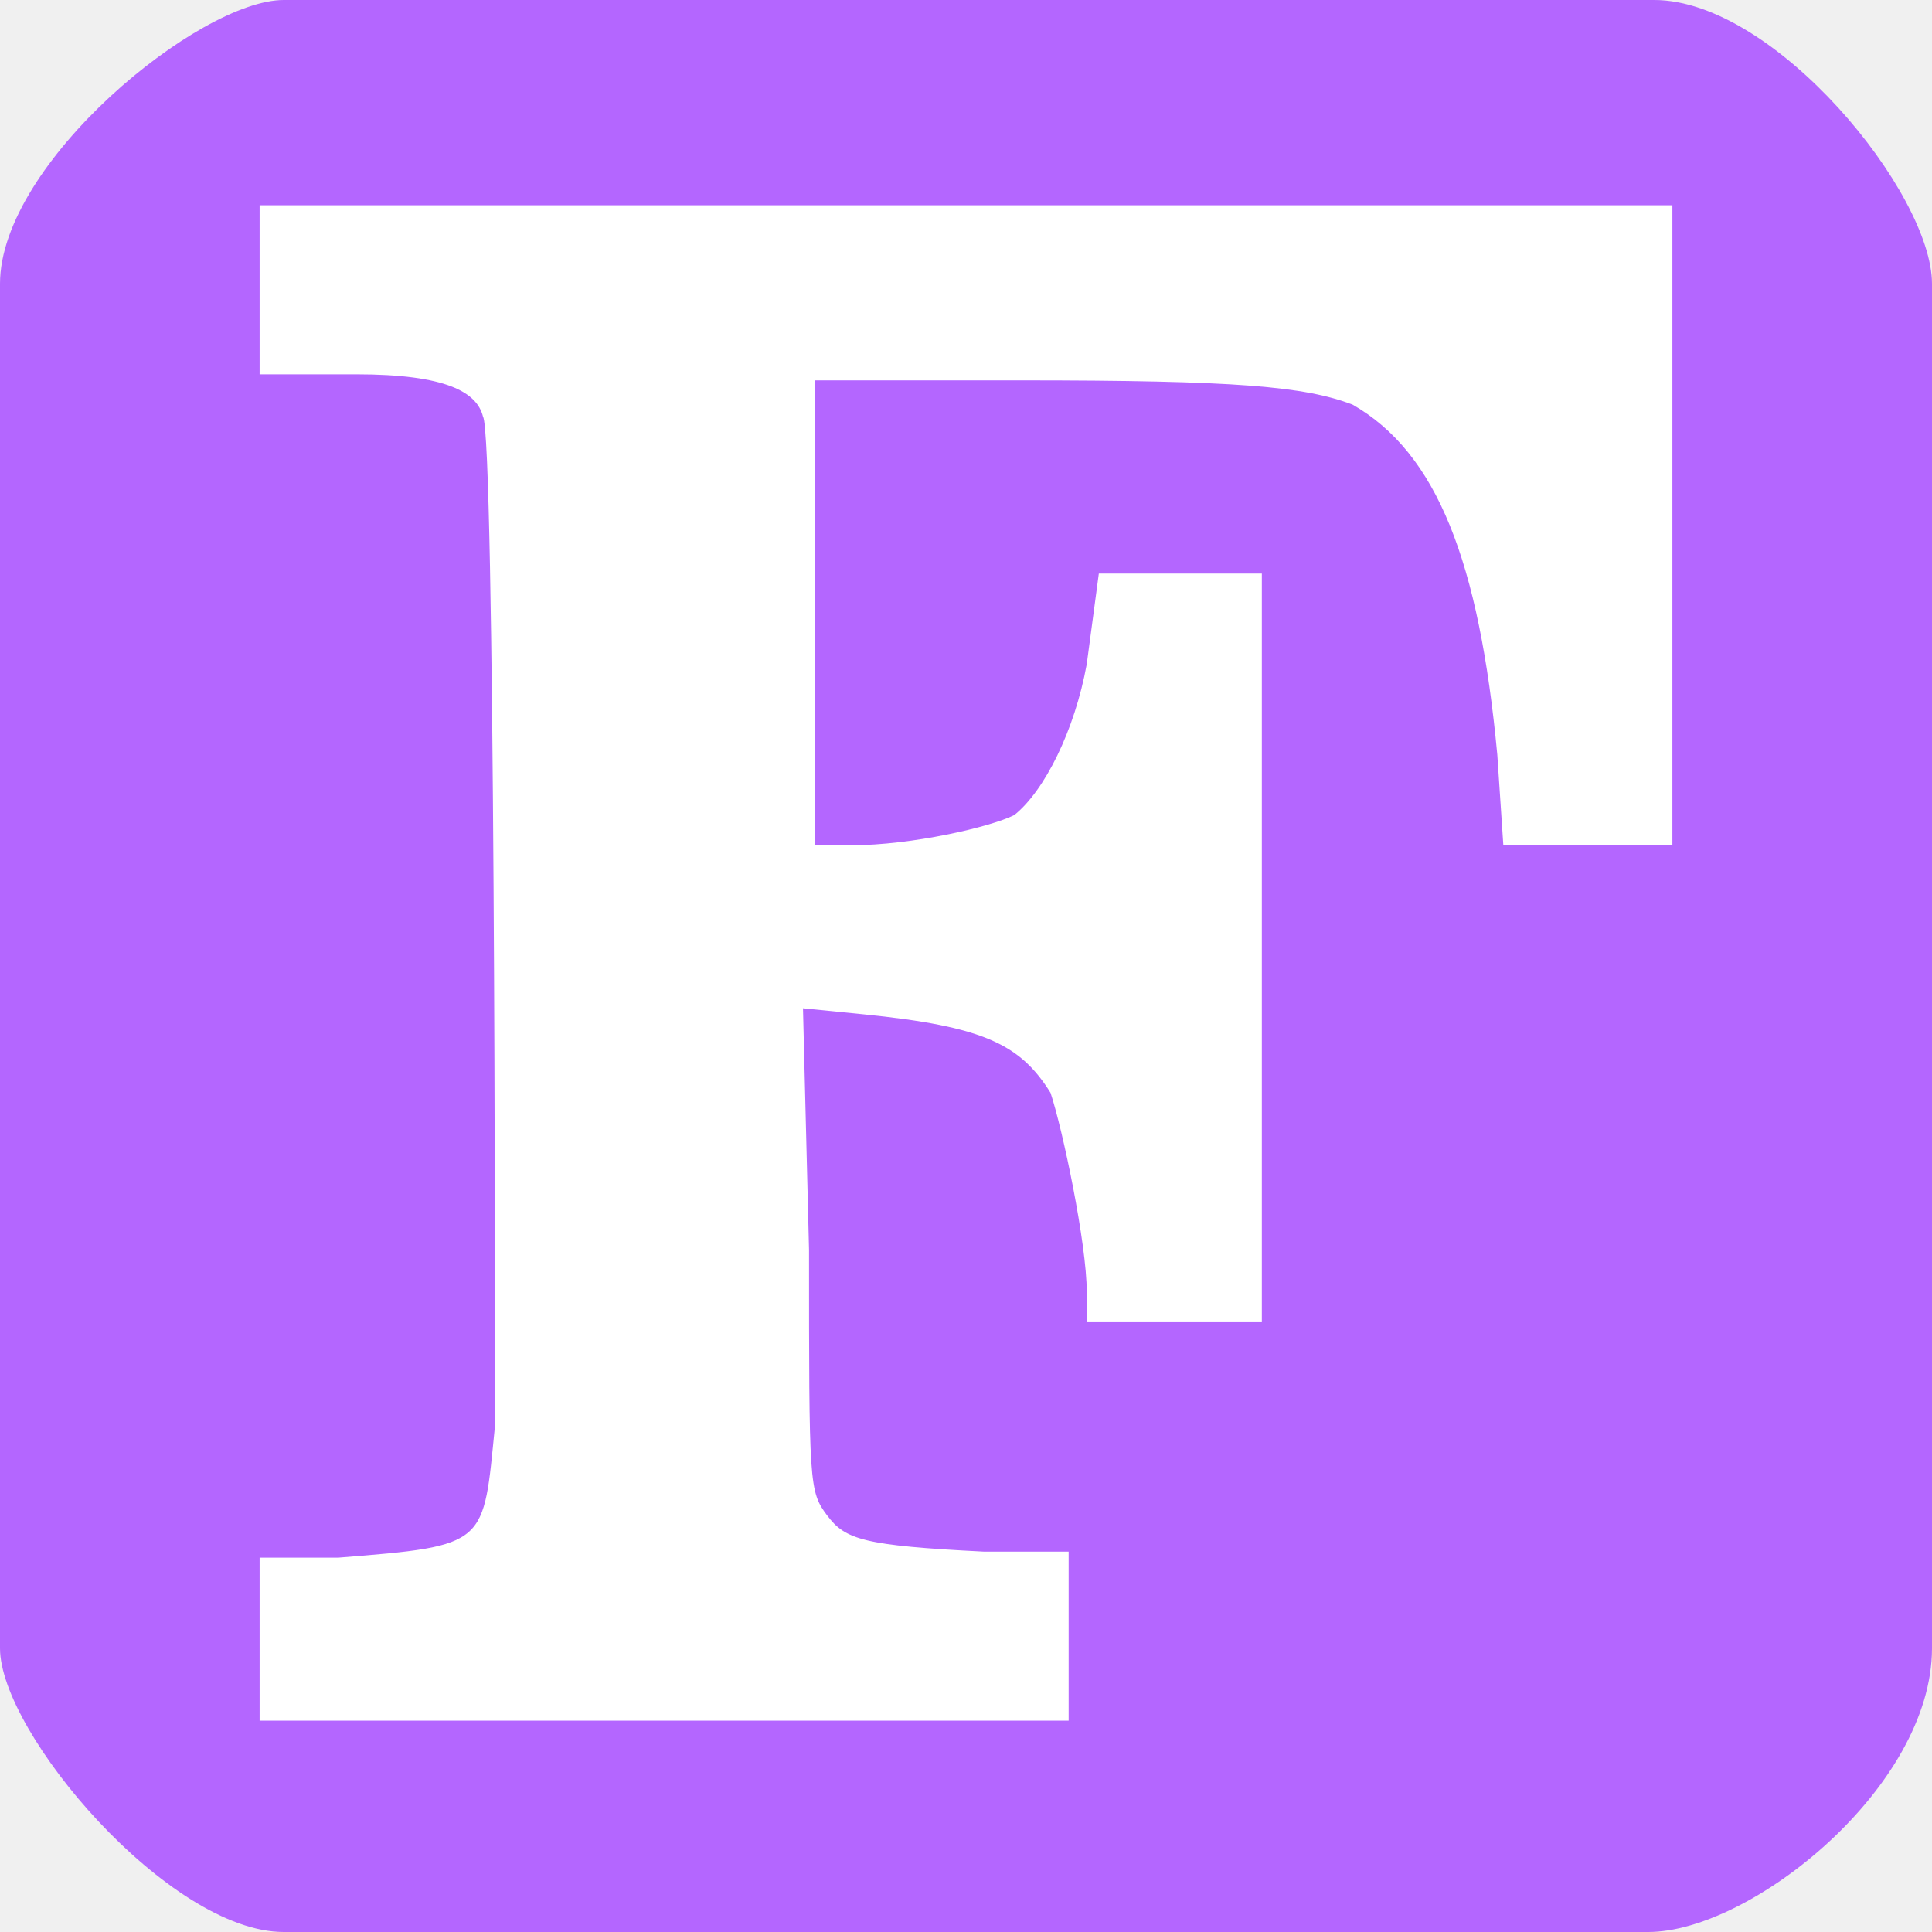
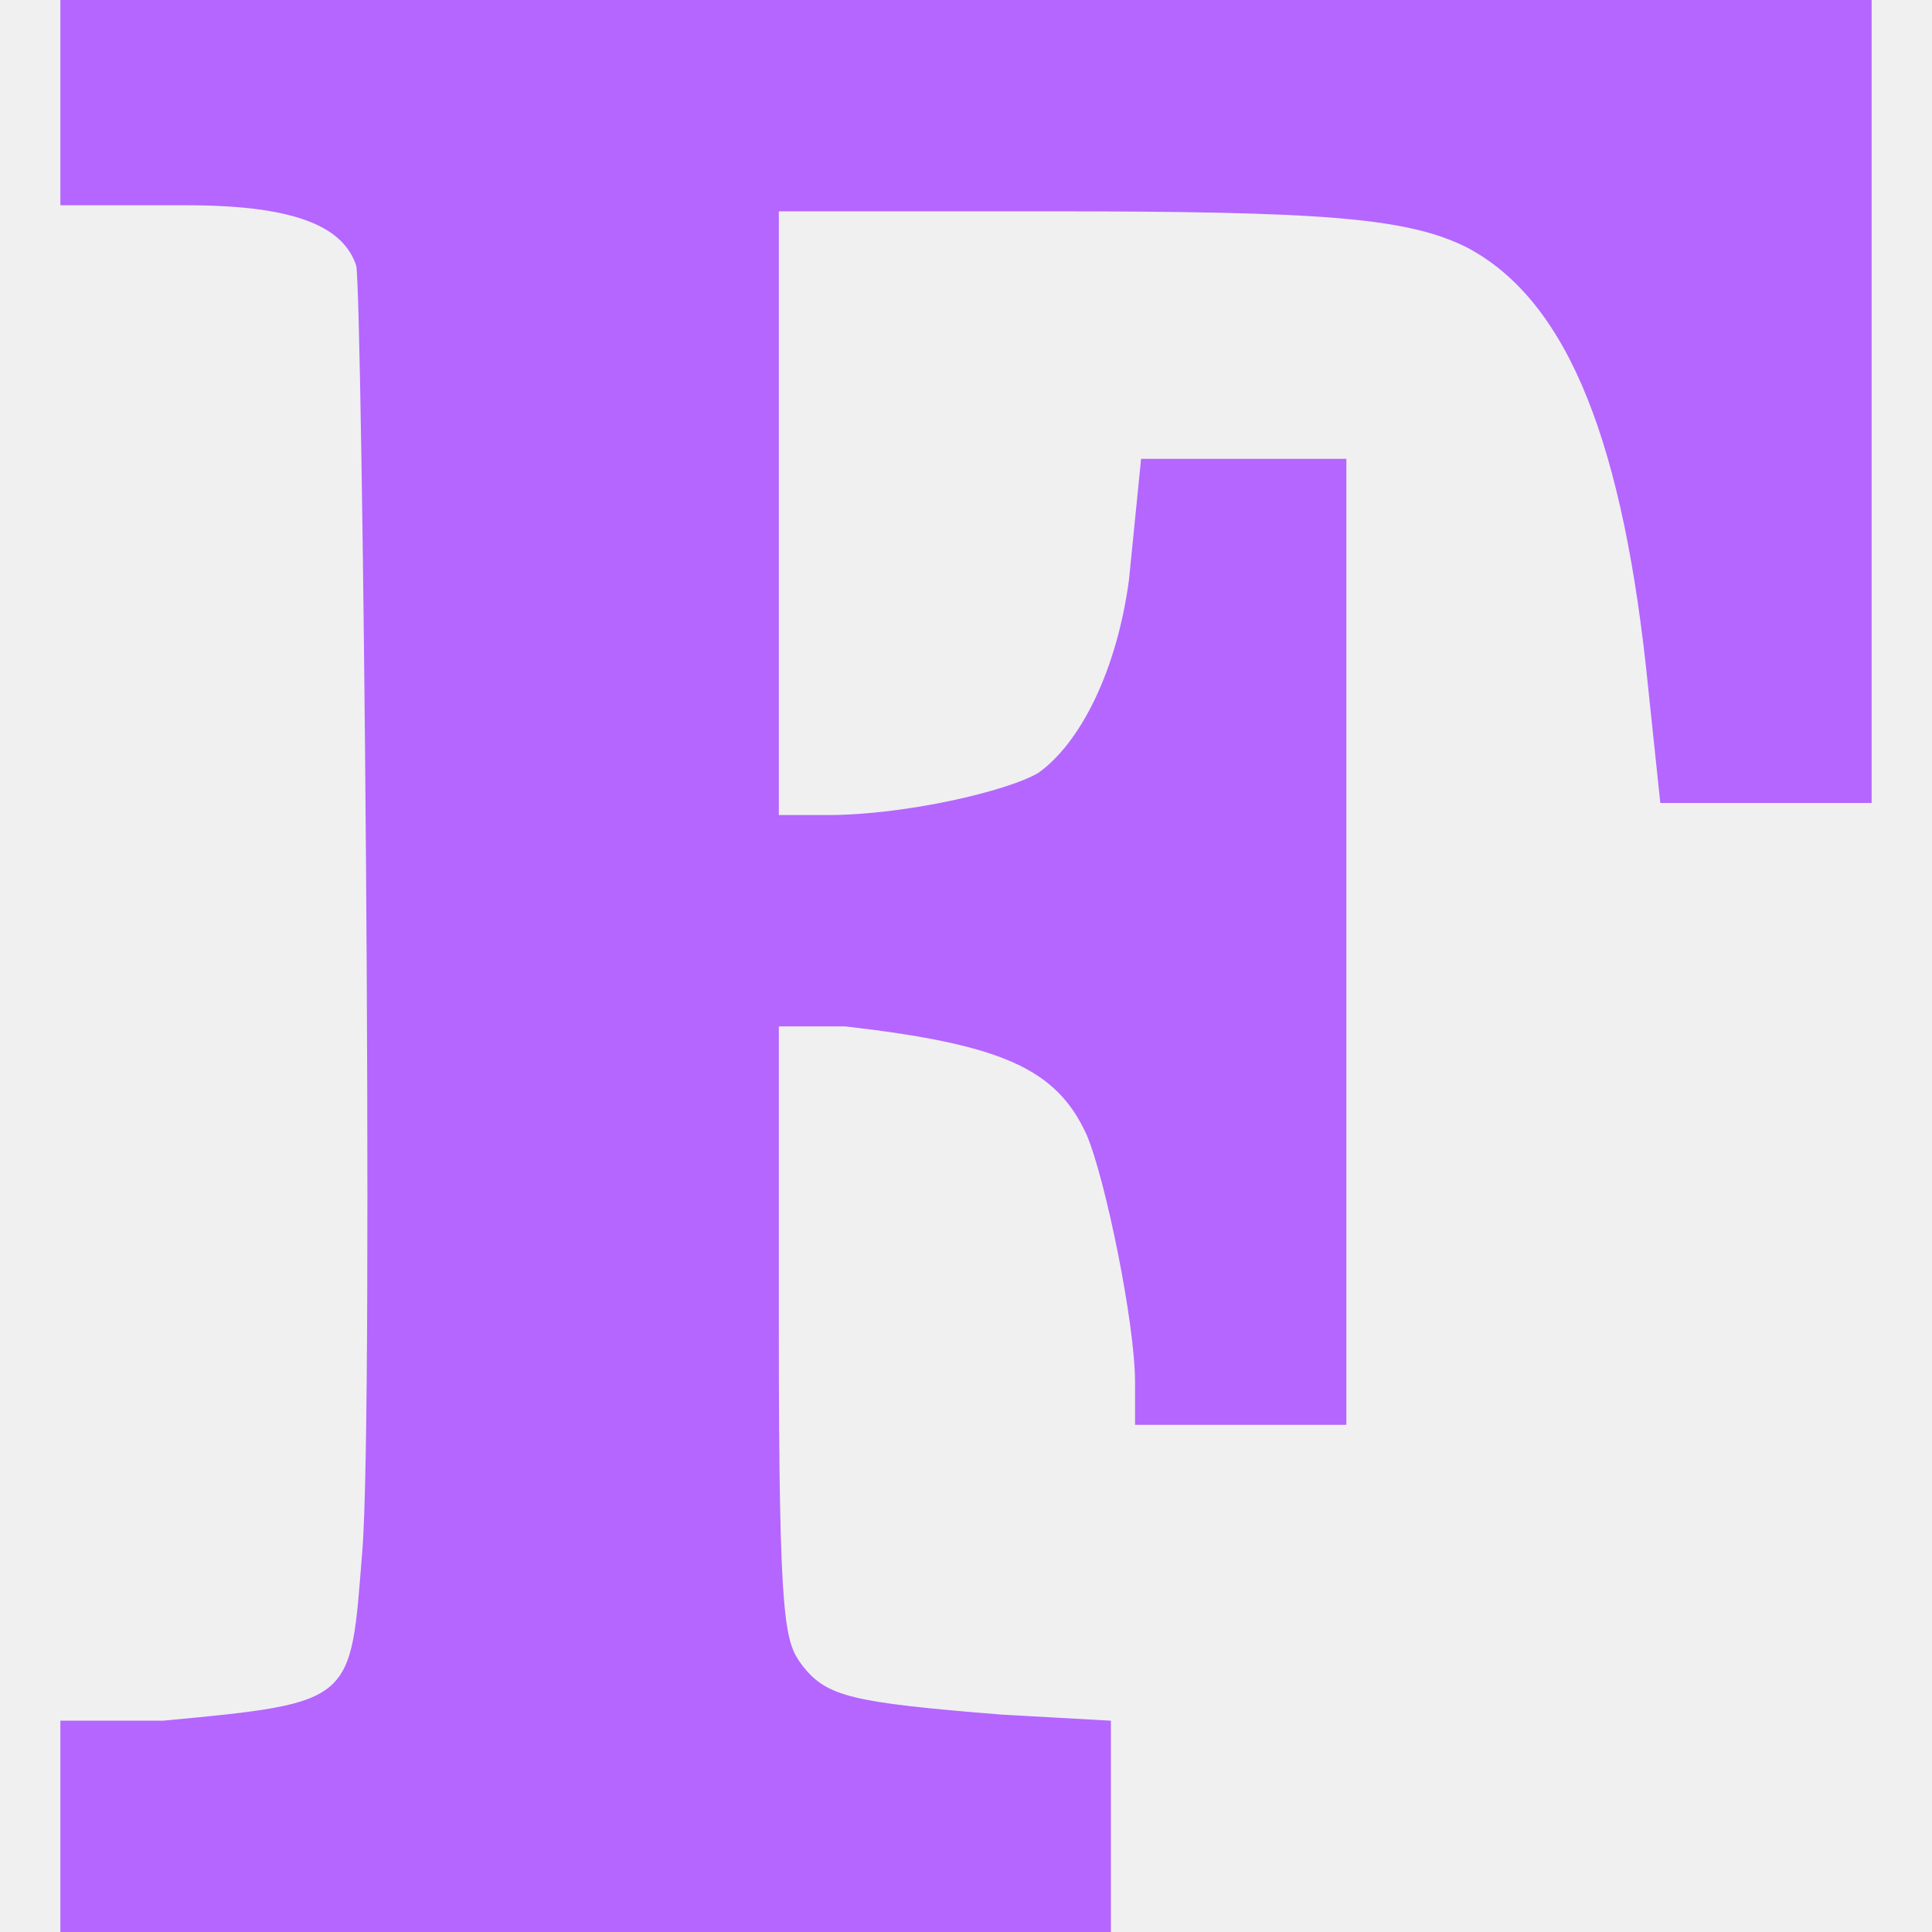
<svg xmlns="http://www.w3.org/2000/svg" viewBox="0 0 32 32">
-   <path d="M4.7 32C2.8 32 0 28.7 0 27.3V4.7C0 2.7 3.3 0 4.7 0h22.7c2 0 4.6 3.2 4.6 4.7v22.6c0 2.3-3 4.7-4.7 4.7H4.7Z" fill="#b466ff" />
-   <path d="M4.3 25.8h1.3c2.5-.2 2.4-.2 2.6-2.2 0-1.8 0-16.4-.2-16.7-.1-.4-.6-.7-2.1-.7H4.3V3.4h23.4V14h-2.8l-.1-1.5c-.3-3.2-1-5-2.4-5.8-.8-.3-1.9-.4-5.5-.4h-3.4V14h.6c1 0 2.3-.3 2.7-.5.5-.4 1-1.4 1.2-2.5l.2-1.5h2.7v12.4H18v-.5c0-.8-.4-2.7-.6-3.3-.5-.8-1.1-1.1-3.1-1.3l-1-.1.1 4c0 3.9 0 4 .3 4.4.3.4.6.5 2.6.6h1.4v2.8H4.3v-2.7Z" fill="#fff" />
+   <path d="M1.1 28.5h1.6c3.2-.3 3.1-.3 3.3-2.8.2-2.4 0-20.9-.1-21.3-.2-.6-.9-1-2.8-1H1V0H31v13.3h-3.5l-.2-1.9c-.4-4-1.3-6.4-3-7.3-1-.5-2.4-.6-7-.6h-4.4v10h.8c1.3 0 3-.4 3.5-.7.7-.5 1.3-1.7 1.5-3.2l.2-2h3.4v16h-3.5v-.7c0-1-.5-3.4-.8-4.1-.5-1.1-1.4-1.5-4-1.8h-1.1v5c0 5 .1 5.2.4 5.6.4.5.8.6 3.3.8l1.8.1V32H1v-3.5Z" fill="#b466ff" />
</svg>
